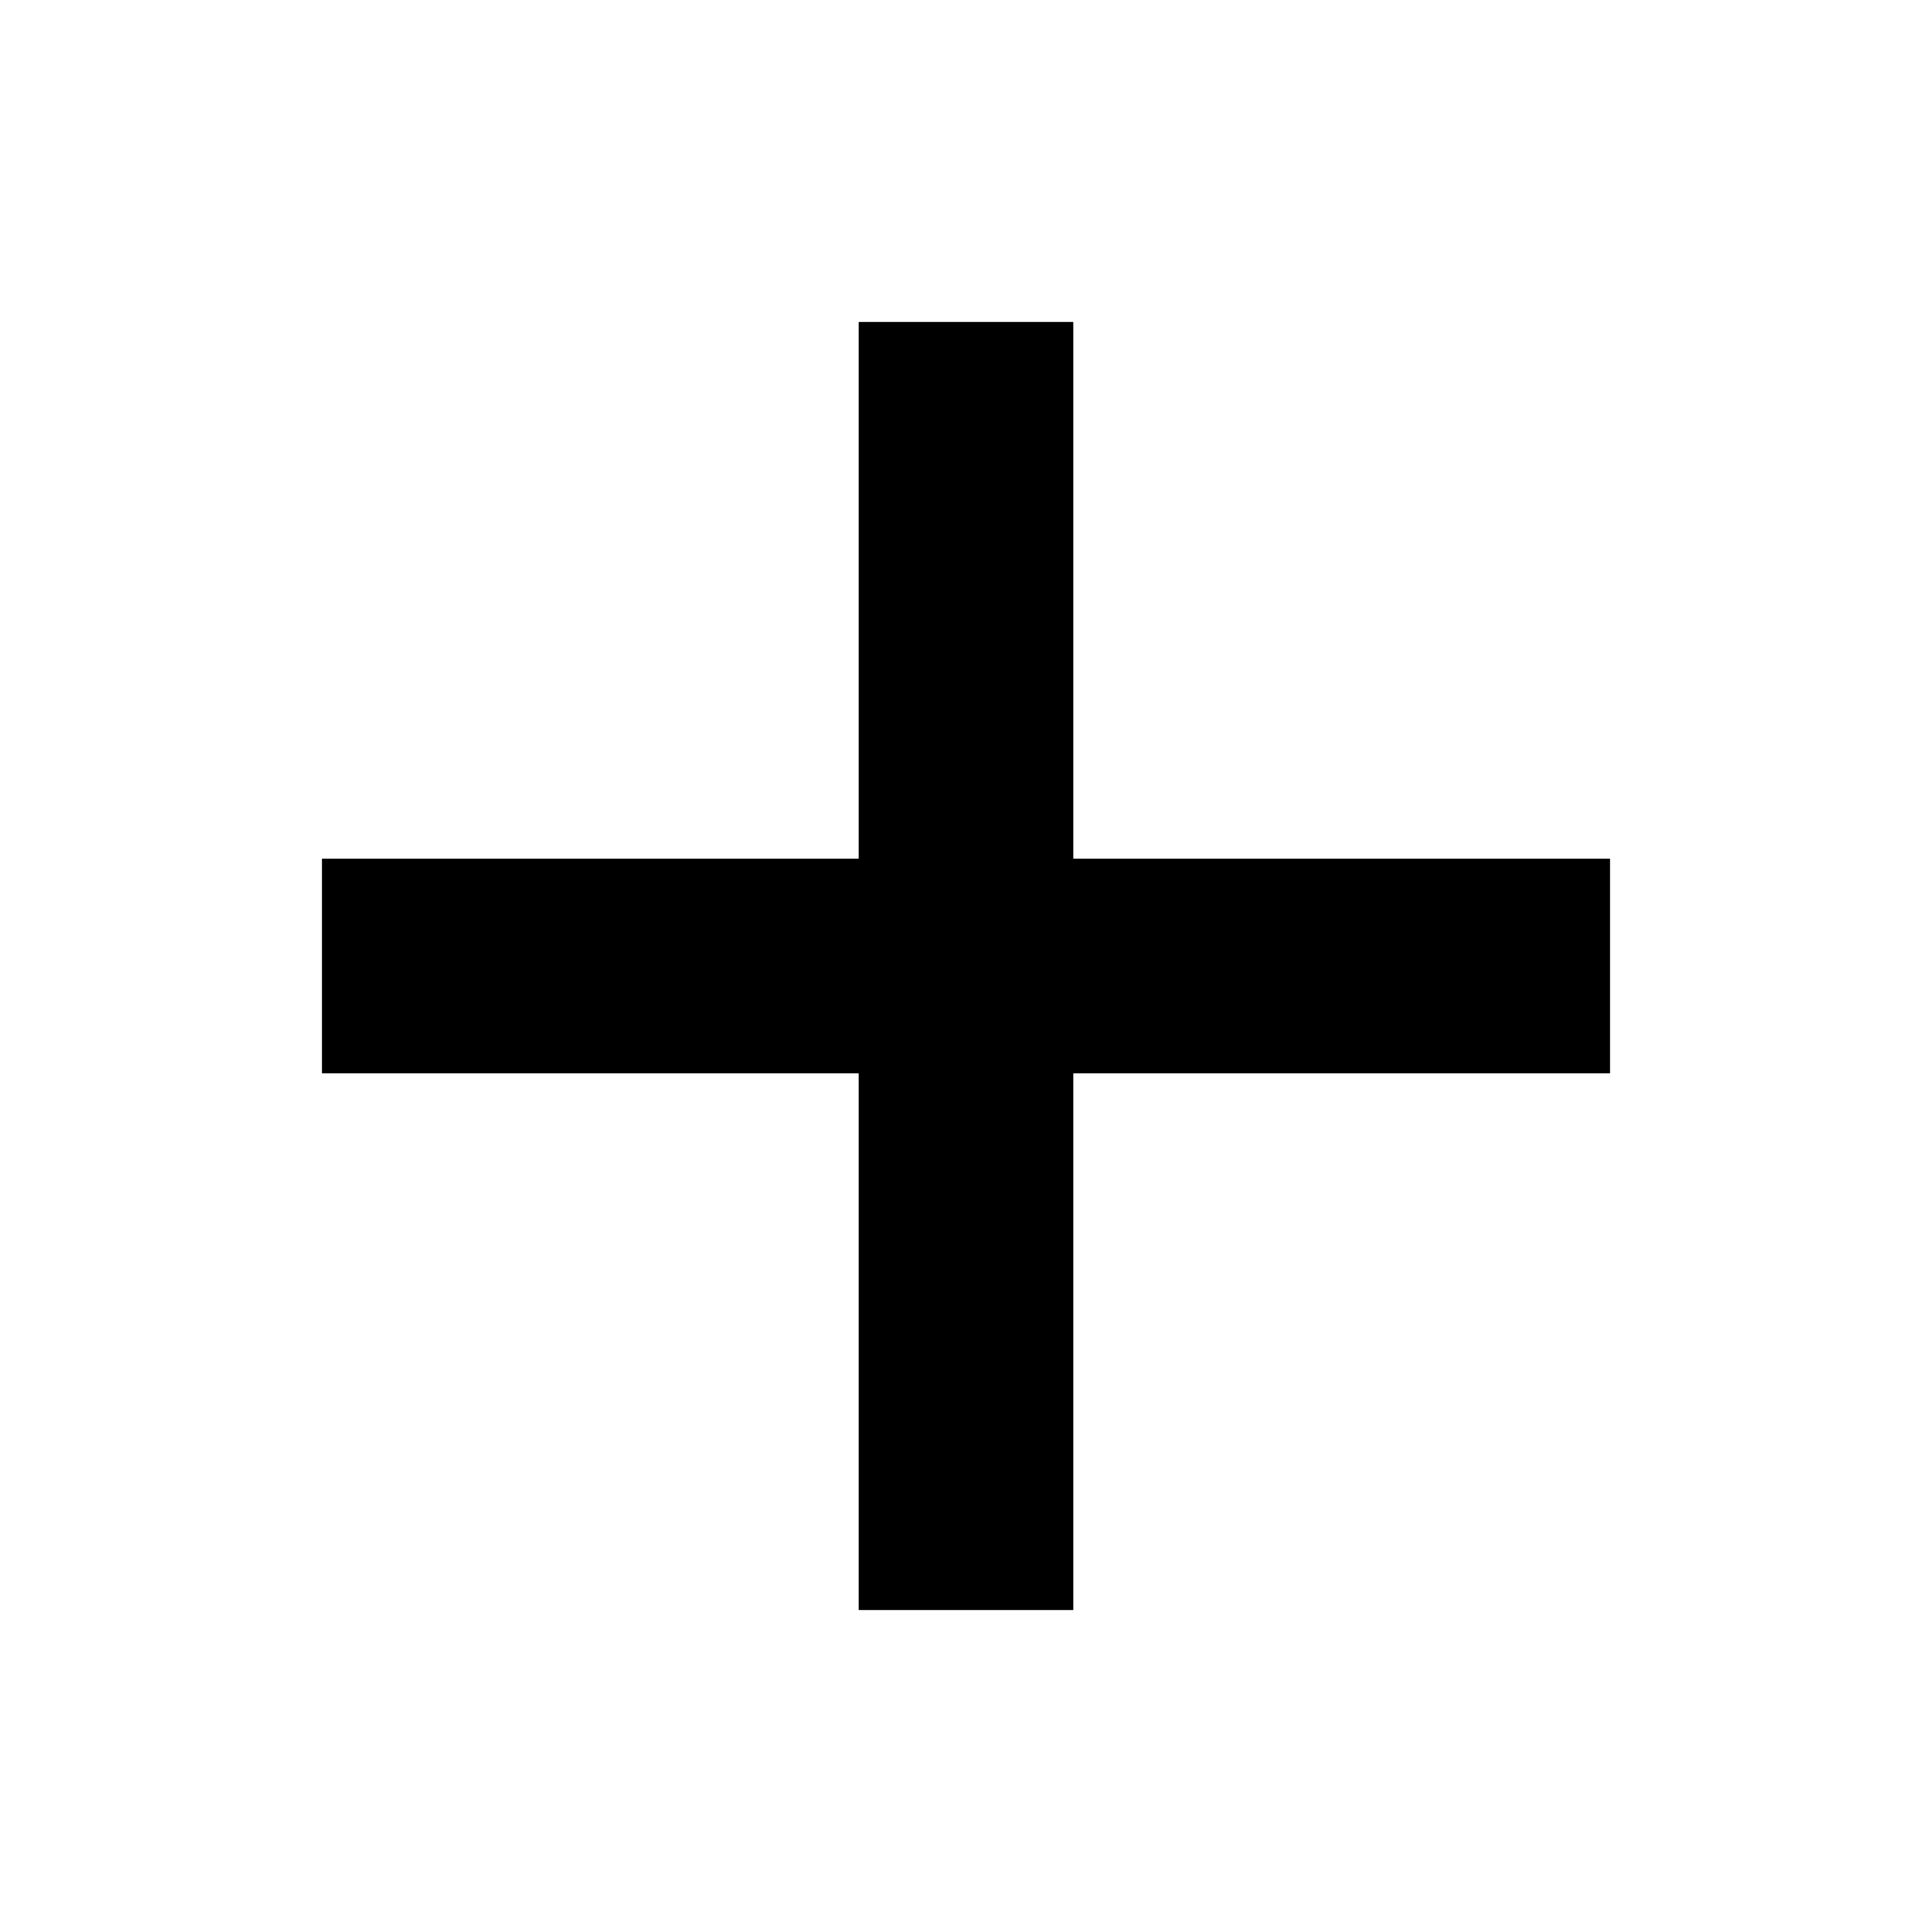
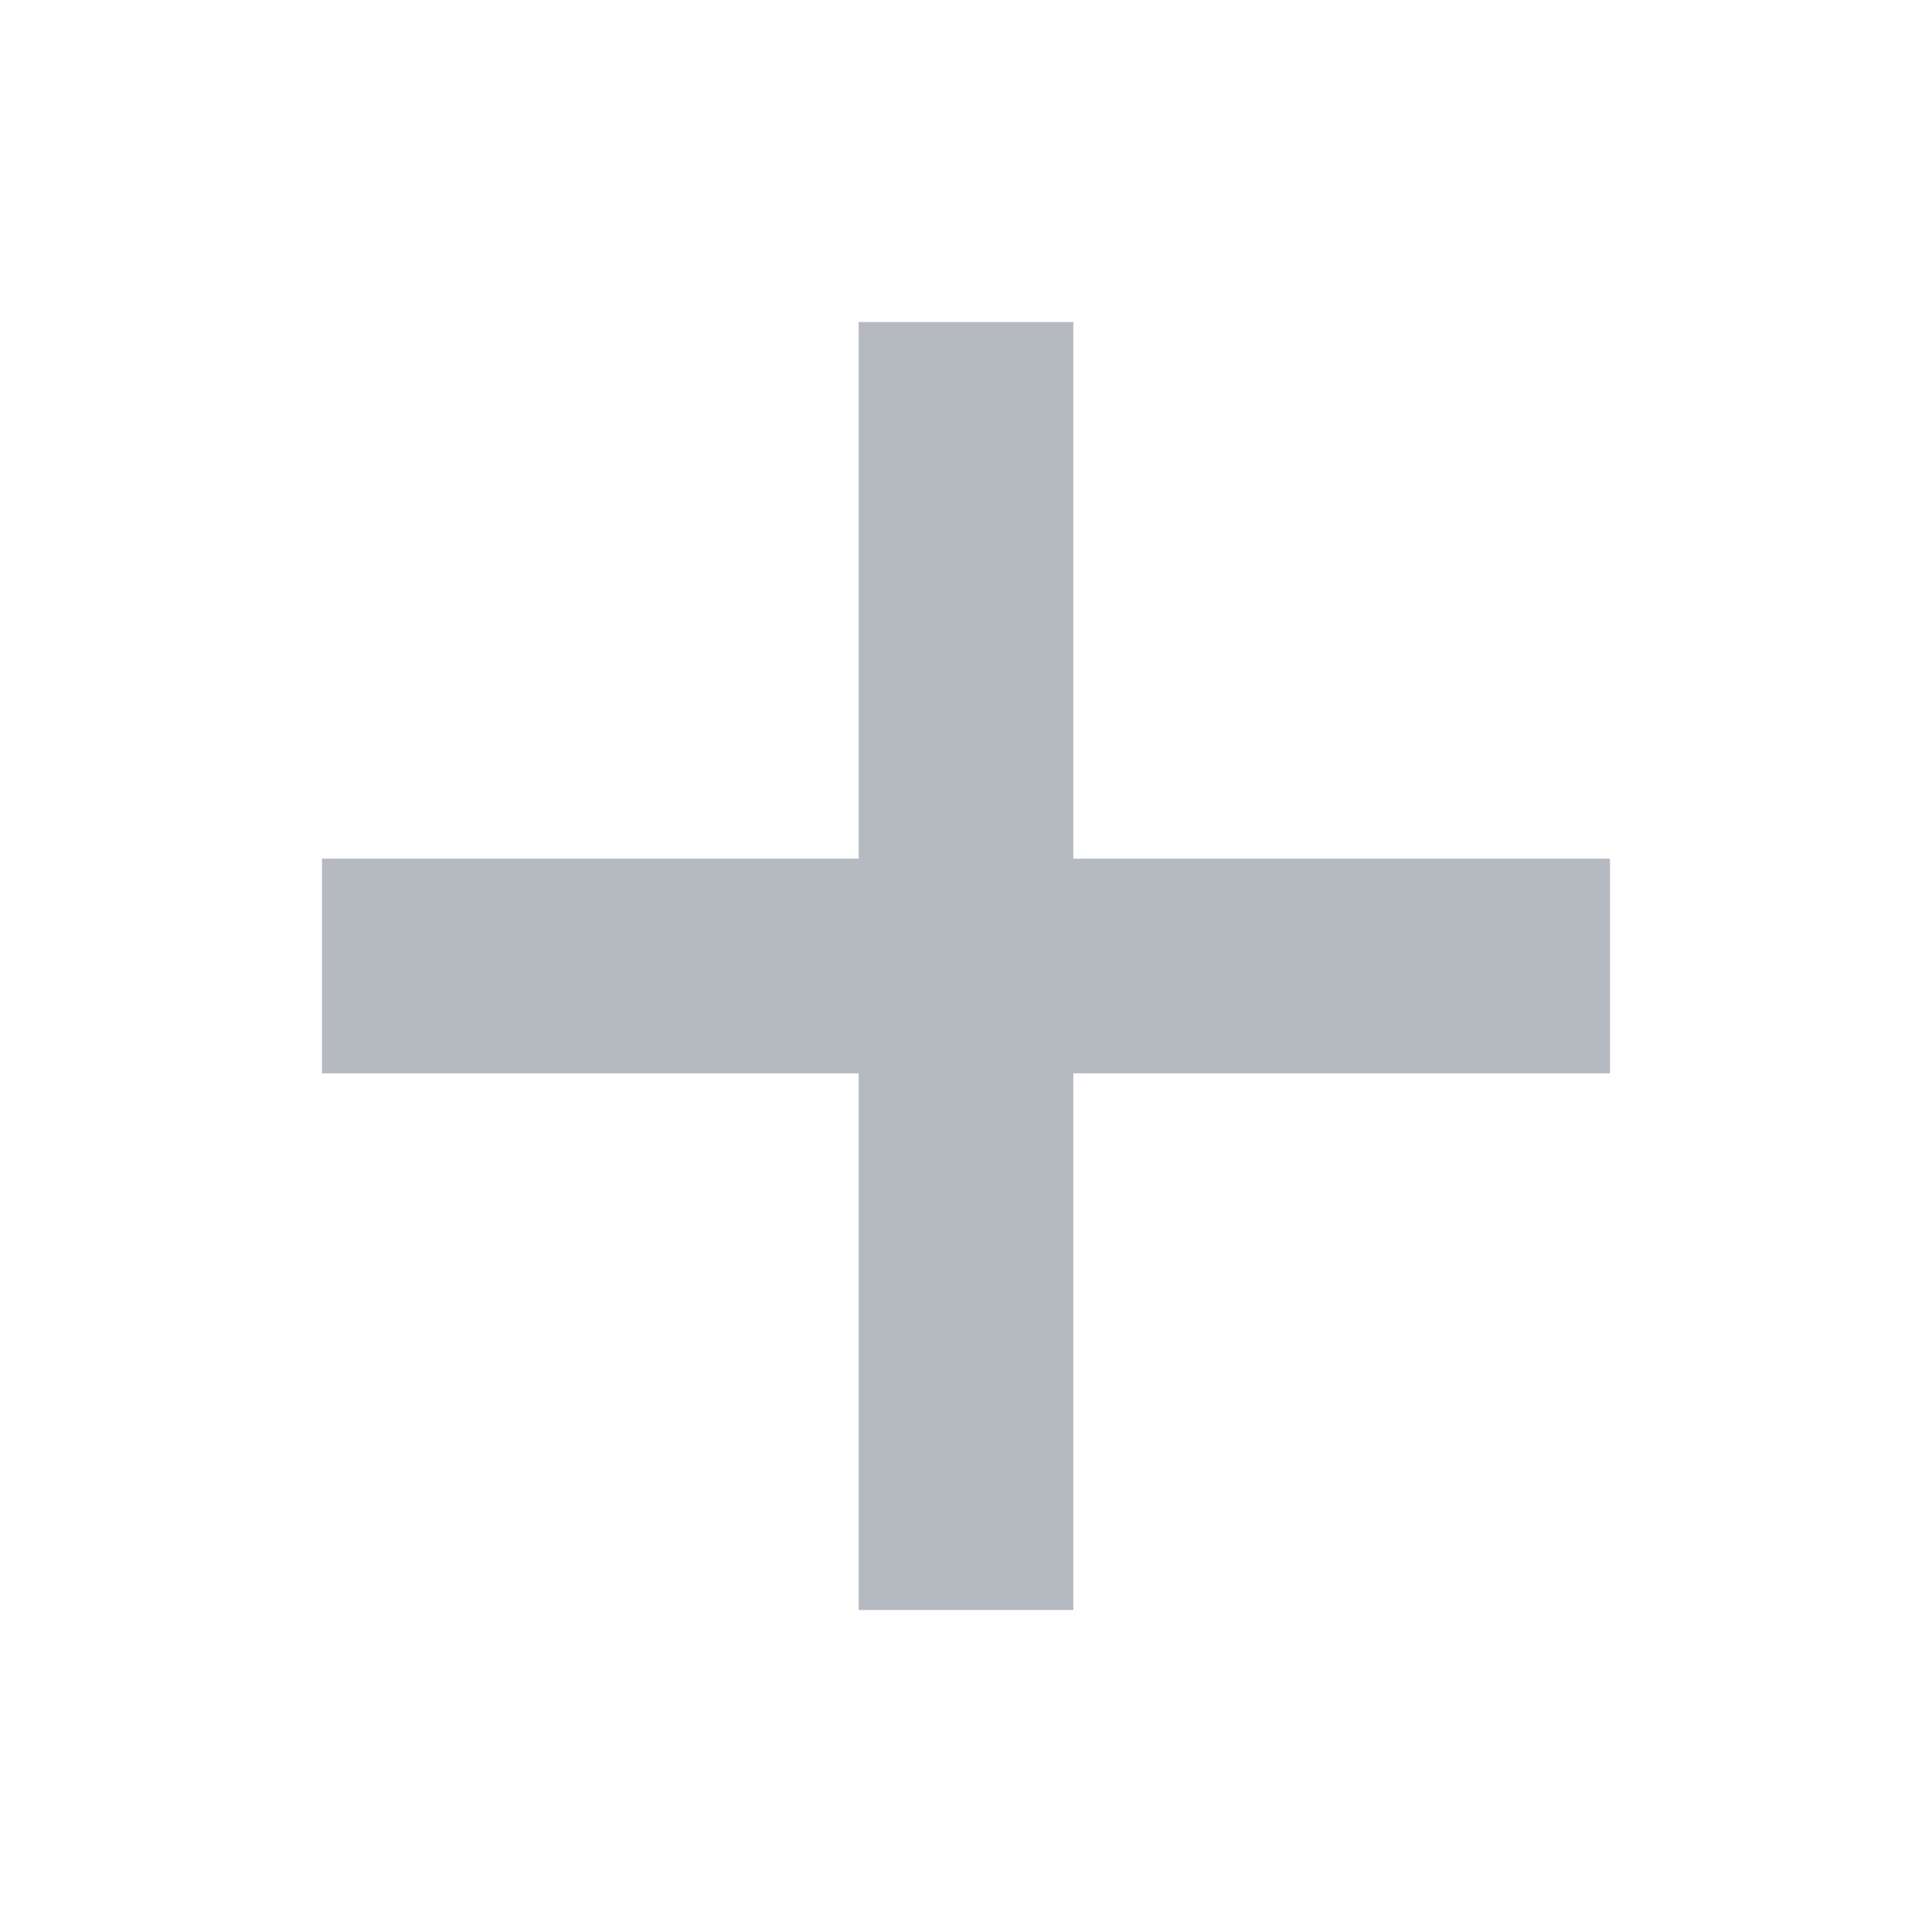
<svg xmlns="http://www.w3.org/2000/svg" aria-hidden="true" role="img" width="18" height="18" viewBox="0 0 18 18">
-   <polygon fill-rule="nonzero" fill="currentColor" points="15 10 10 10 10 15 8 15 8 10 3 10 3 8 8 8 8 3 10 3 10 8 15 8" />
+   <polygon fill-rule="nonzero" fill="#B5BAC1" points="15 10 10 10 10 15 8 15 8 10 3 10 3 8 8 8 8 3 10 3 10 8 15 8" />
</svg>
